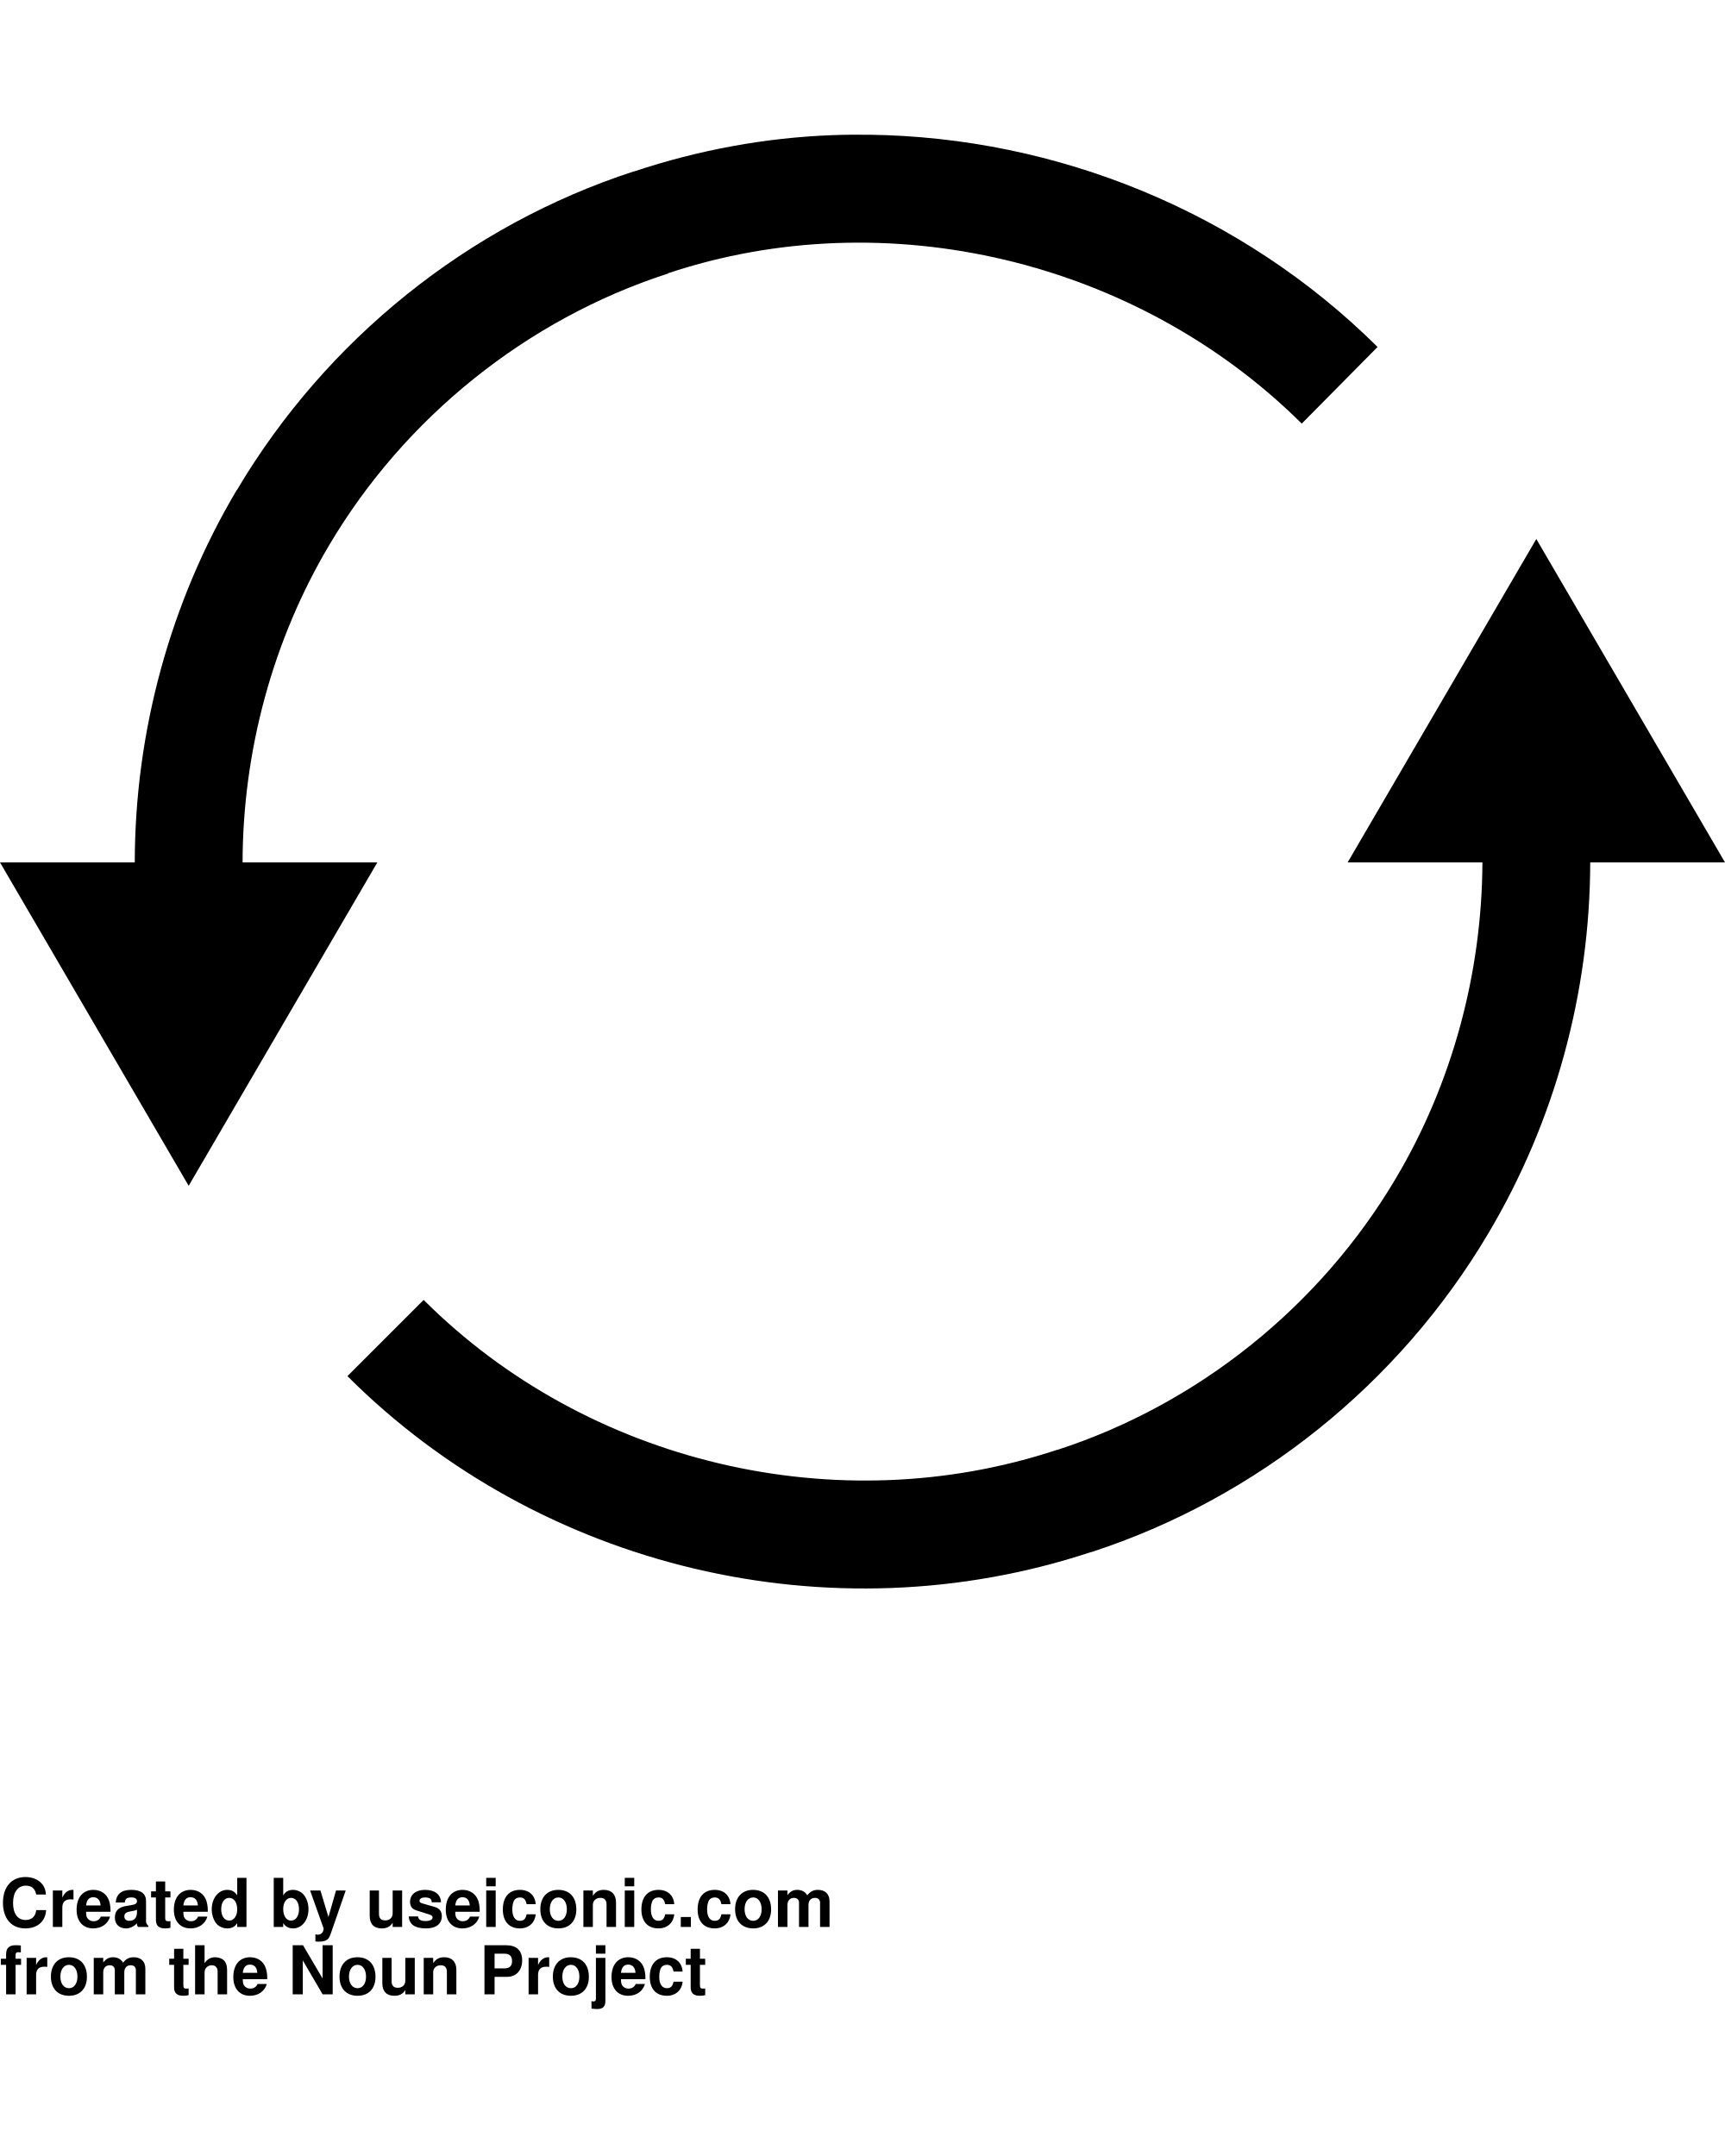
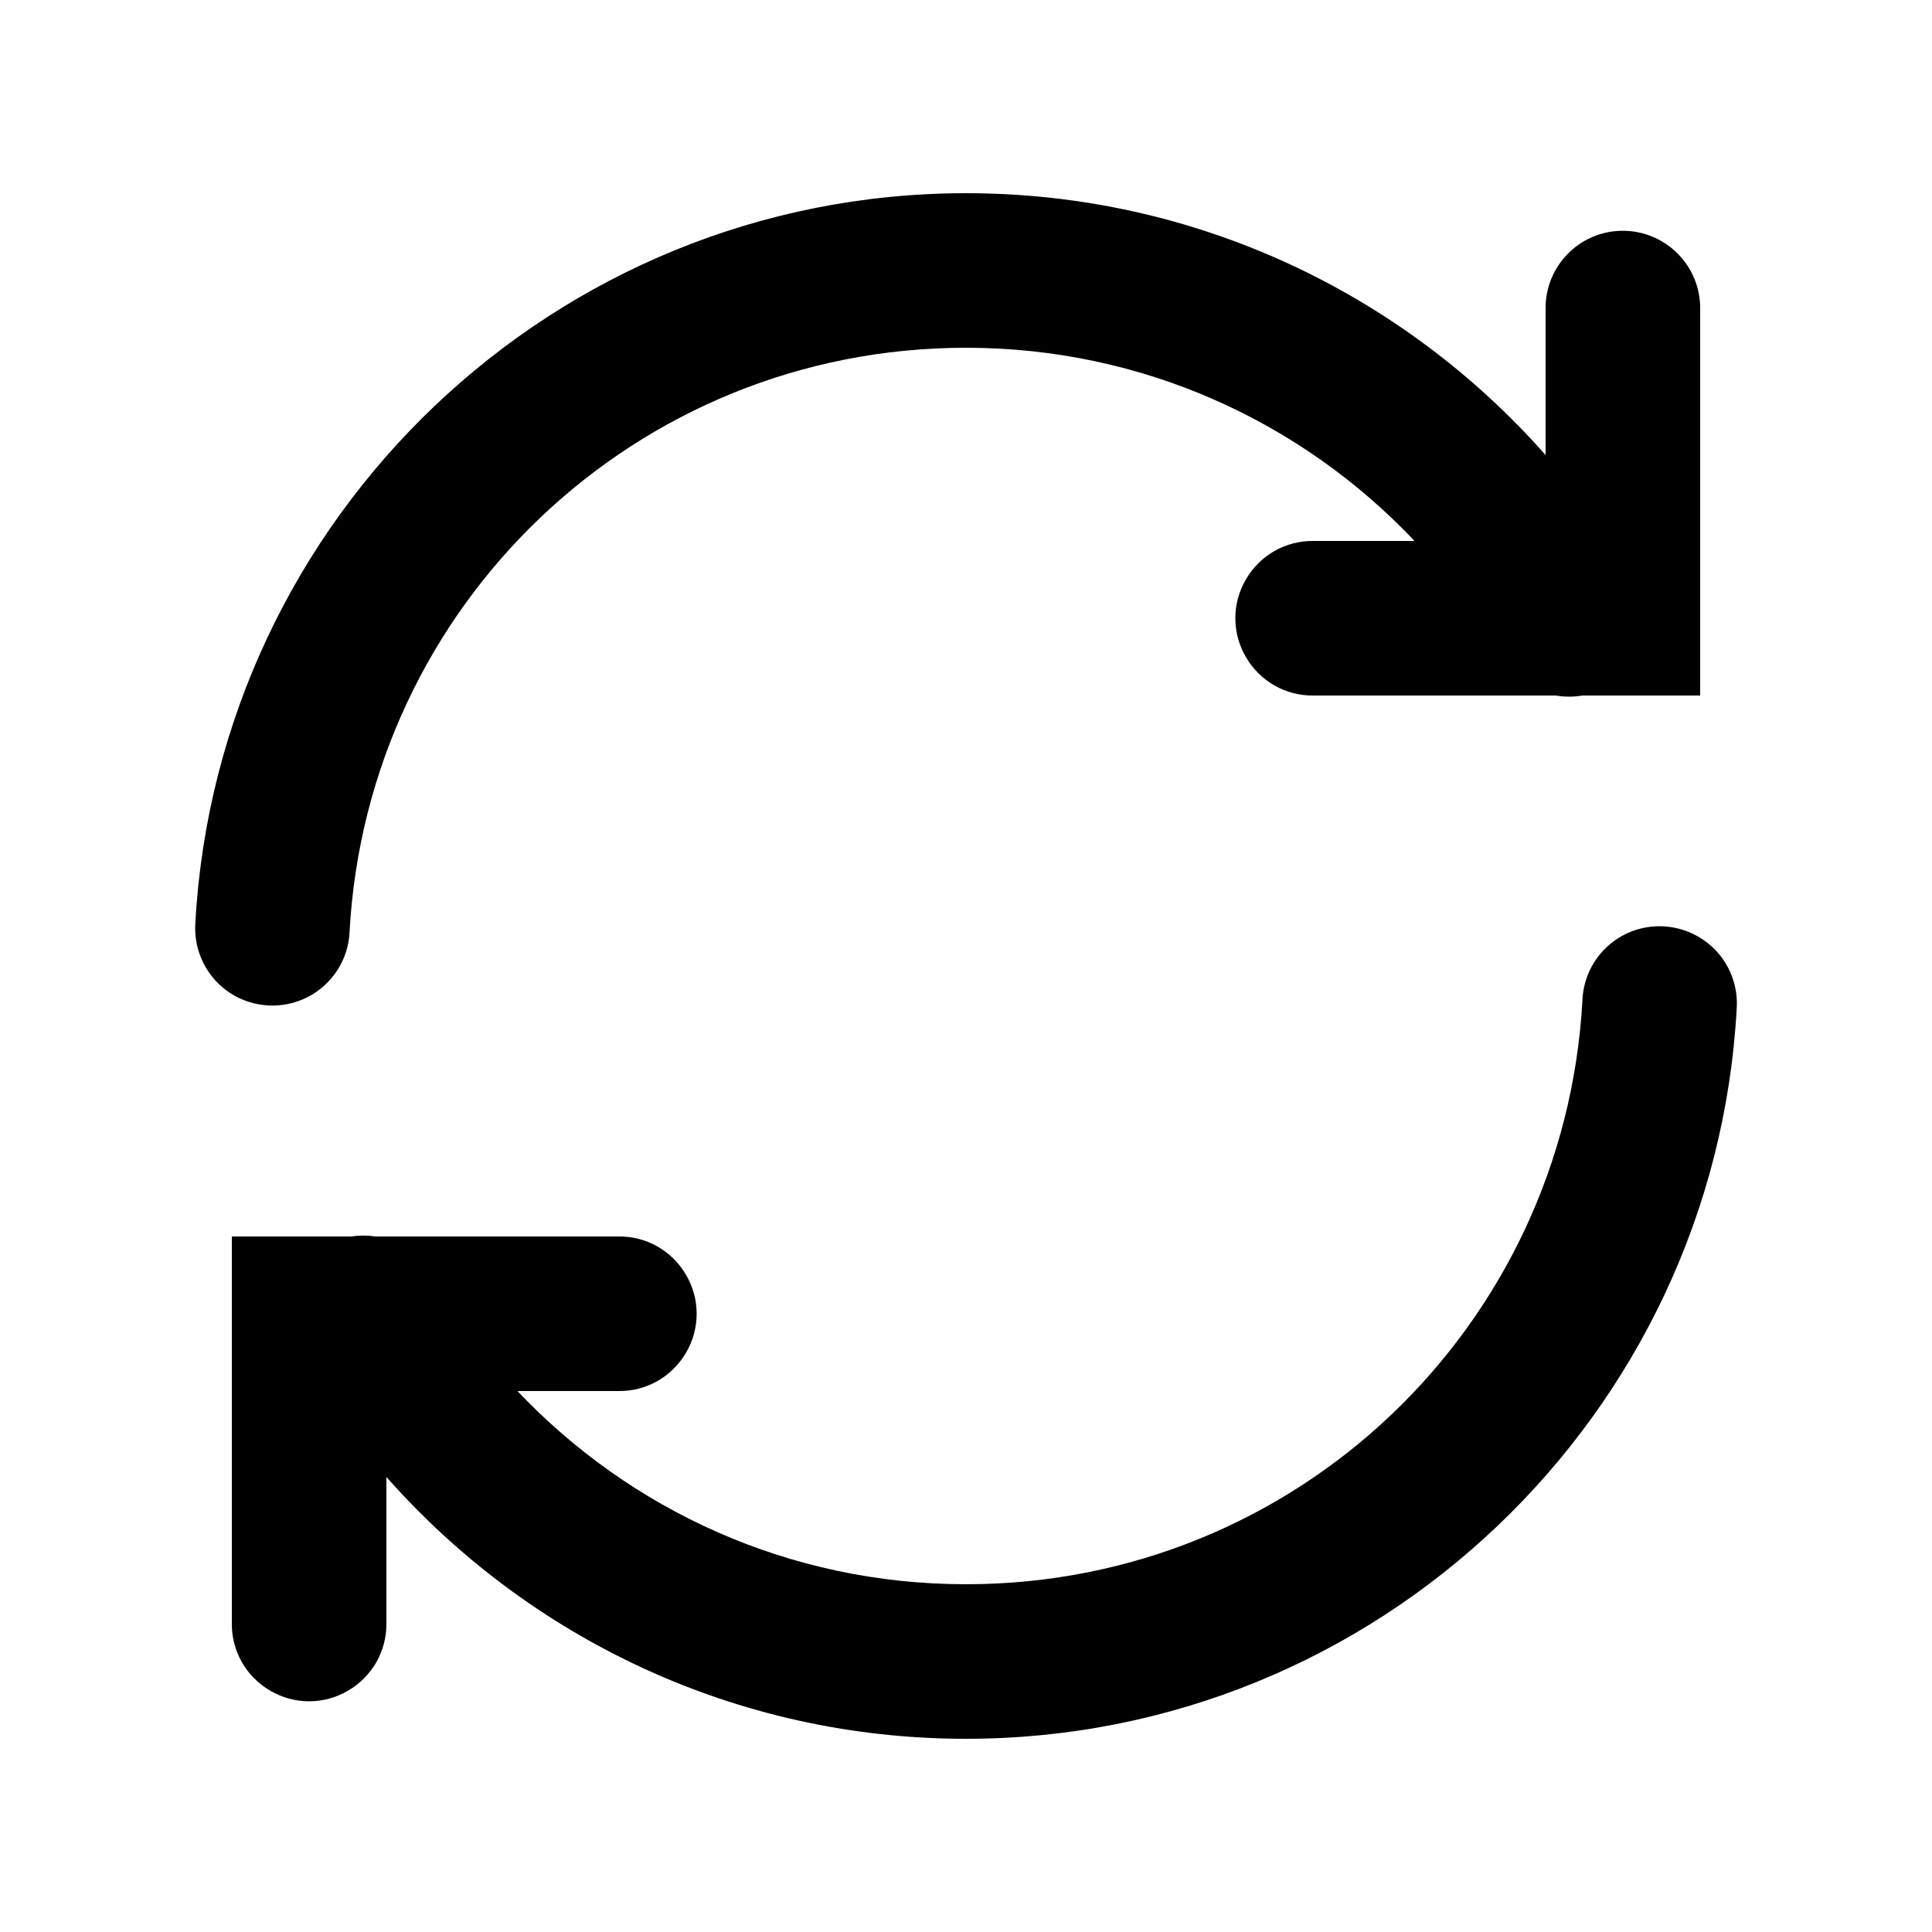
- <svg xmlns="http://www.w3.org/2000/svg" version="1.1" data-icon="loop-circular" data-container-transform="translate(0 10)" viewBox="0 0 128 160" x="0px" y="0px">
-   <path d="M64.5 0c-.927-.012-1.853-.005-2.781.031-4.939.191-9.87 1.095-14.656 2.688-.01.003-.022-.003-.031 0-12.319 4.009-22.843 12.511-29.438 23.625-.008.013-.024.019-.031.031-4.952 8.342-7.553 17.963-7.563 27.625h-10l14 24 14-24h-10c.016-8.243 2.229-16.482 6.438-23.563 5.6-9.455 14.644-16.733 25.094-20.125h.031v-.031c16.221-5.407 34.817-.966 47.031 11.156l5.625-5.688c-10.115-10.039-23.814-15.57-37.719-15.75zm49.5 30l-14 24h10c-.033 8.212-2.245 16.415-6.438 23.469-5.6 9.455-14.644 16.733-25.094 20.125h-.031c-16.331 5.413-34.893.982-47-11.125l-5.656 5.656c14.286 14.286 35.895 19.435 55.156 13.063.005-.007.025.002.031 0 12.333-4.014 22.876-12.523 29.469-23.656 4.947-8.324 7.542-17.895 7.563-27.531h10l-14-24z" transform="translate(0 10)" />
-   <text x="0" y="143" fill="#000000" font-size="5px" font-weight="bold" font-family="'Helvetica Neue', Helvetica, Arial-Unicode, Arial, Sans-serif">Created by useiconic.com</text>
-   <text x="0" y="148" fill="#000000" font-size="5px" font-weight="bold" font-family="'Helvetica Neue', Helvetica, Arial-Unicode, Arial, Sans-serif">from the Noun Project</text>
+ <svg xmlns="http://www.w3.org/2000/svg" viewBox="0 0 50 50" width="100px" height="100px">
+   <path d="M 25 5 C 14.352 5 5.633 13.379 5.055 23.891 C 5.008 24.609 5.348 25.297 5.949 25.695 C 6.551 26.09 7.32 26.133 7.961 25.805 C 8.602 25.477 9.02 24.828 9.047 24.109 C 9.512 15.676 16.441 9 25 9 C 29.586 9 33.699 10.926 36.609 14 L 34 14 C 33.277 13.988 32.609 14.367 32.246 14.992 C 31.879 15.613 31.879 16.387 32.246 17.008 C 32.609 17.633 33.277 18.012 34 18 L 40.262 18 C 40.488 18.039 40.719 18.039 40.949 18 L 44 18 L 44 8 C 44.008 7.461 43.797 6.941 43.414 6.559 C 43.031 6.176 42.512 5.965 41.969 5.973 C 40.867 5.988 39.984 6.895 40 8 L 40 11.777 C 36.332 7.621 30.965 5 25 5 Z M 43.031 23.973 C 41.926 23.926 40.996 24.785 40.953 25.891 C 40.488 34.324 33.559 41 25 41 C 20.414 41 16.305 39.074 13.391 36 L 16 36 C 16.723 36.012 17.391 35.633 17.754 35.008 C 18.121 34.387 18.121 33.613 17.754 32.992 C 17.391 32.367 16.723 31.988 16 32 L 9.719 32 C 9.508 31.969 9.297 31.969 9.086 32 L 6 32 L 6 42 C 5.988 42.723 6.367 43.391 6.992 43.754 C 7.613 44.121 8.387 44.121 9.008 43.754 C 9.633 43.391 10.012 42.723 10 42 L 10 38.223 C 13.668 42.379 19.035 45 25 45 C 35.648 45 44.367 36.621 44.945 26.109 C 44.984 25.57 44.801 25.039 44.441 24.637 C 44.078 24.234 43.57 23.996 43.031 23.973 Z" />
</svg>
